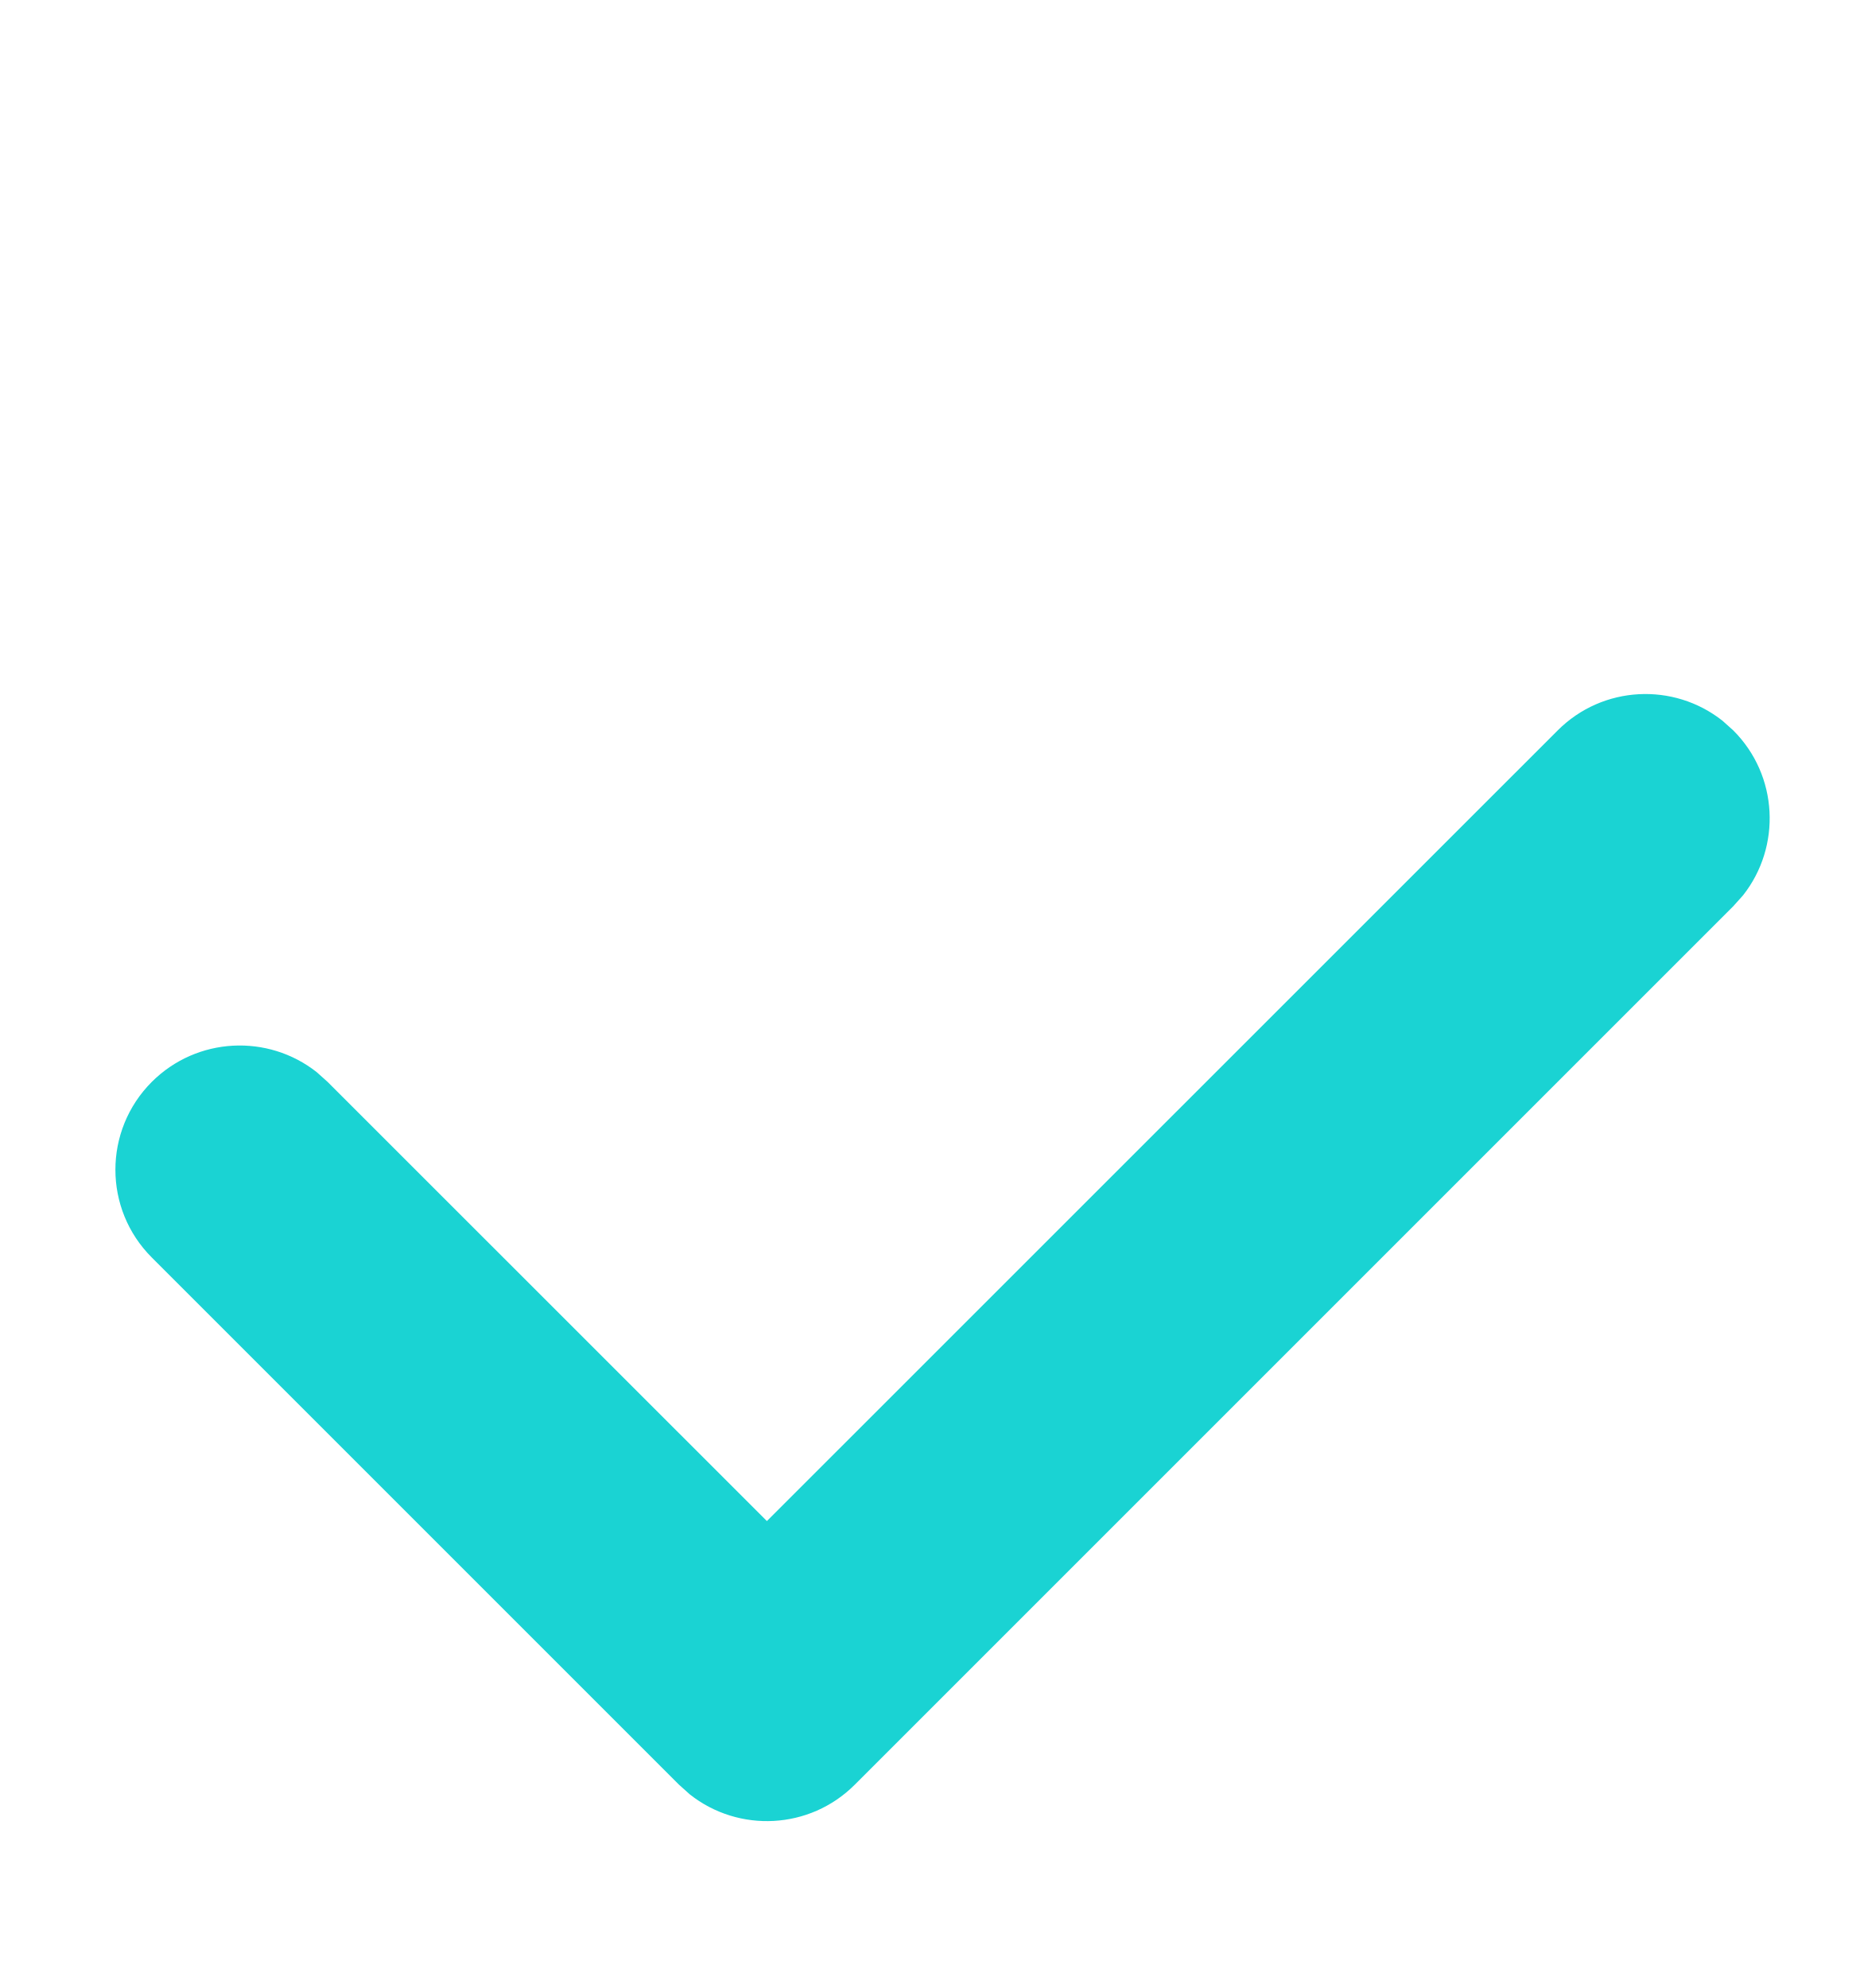
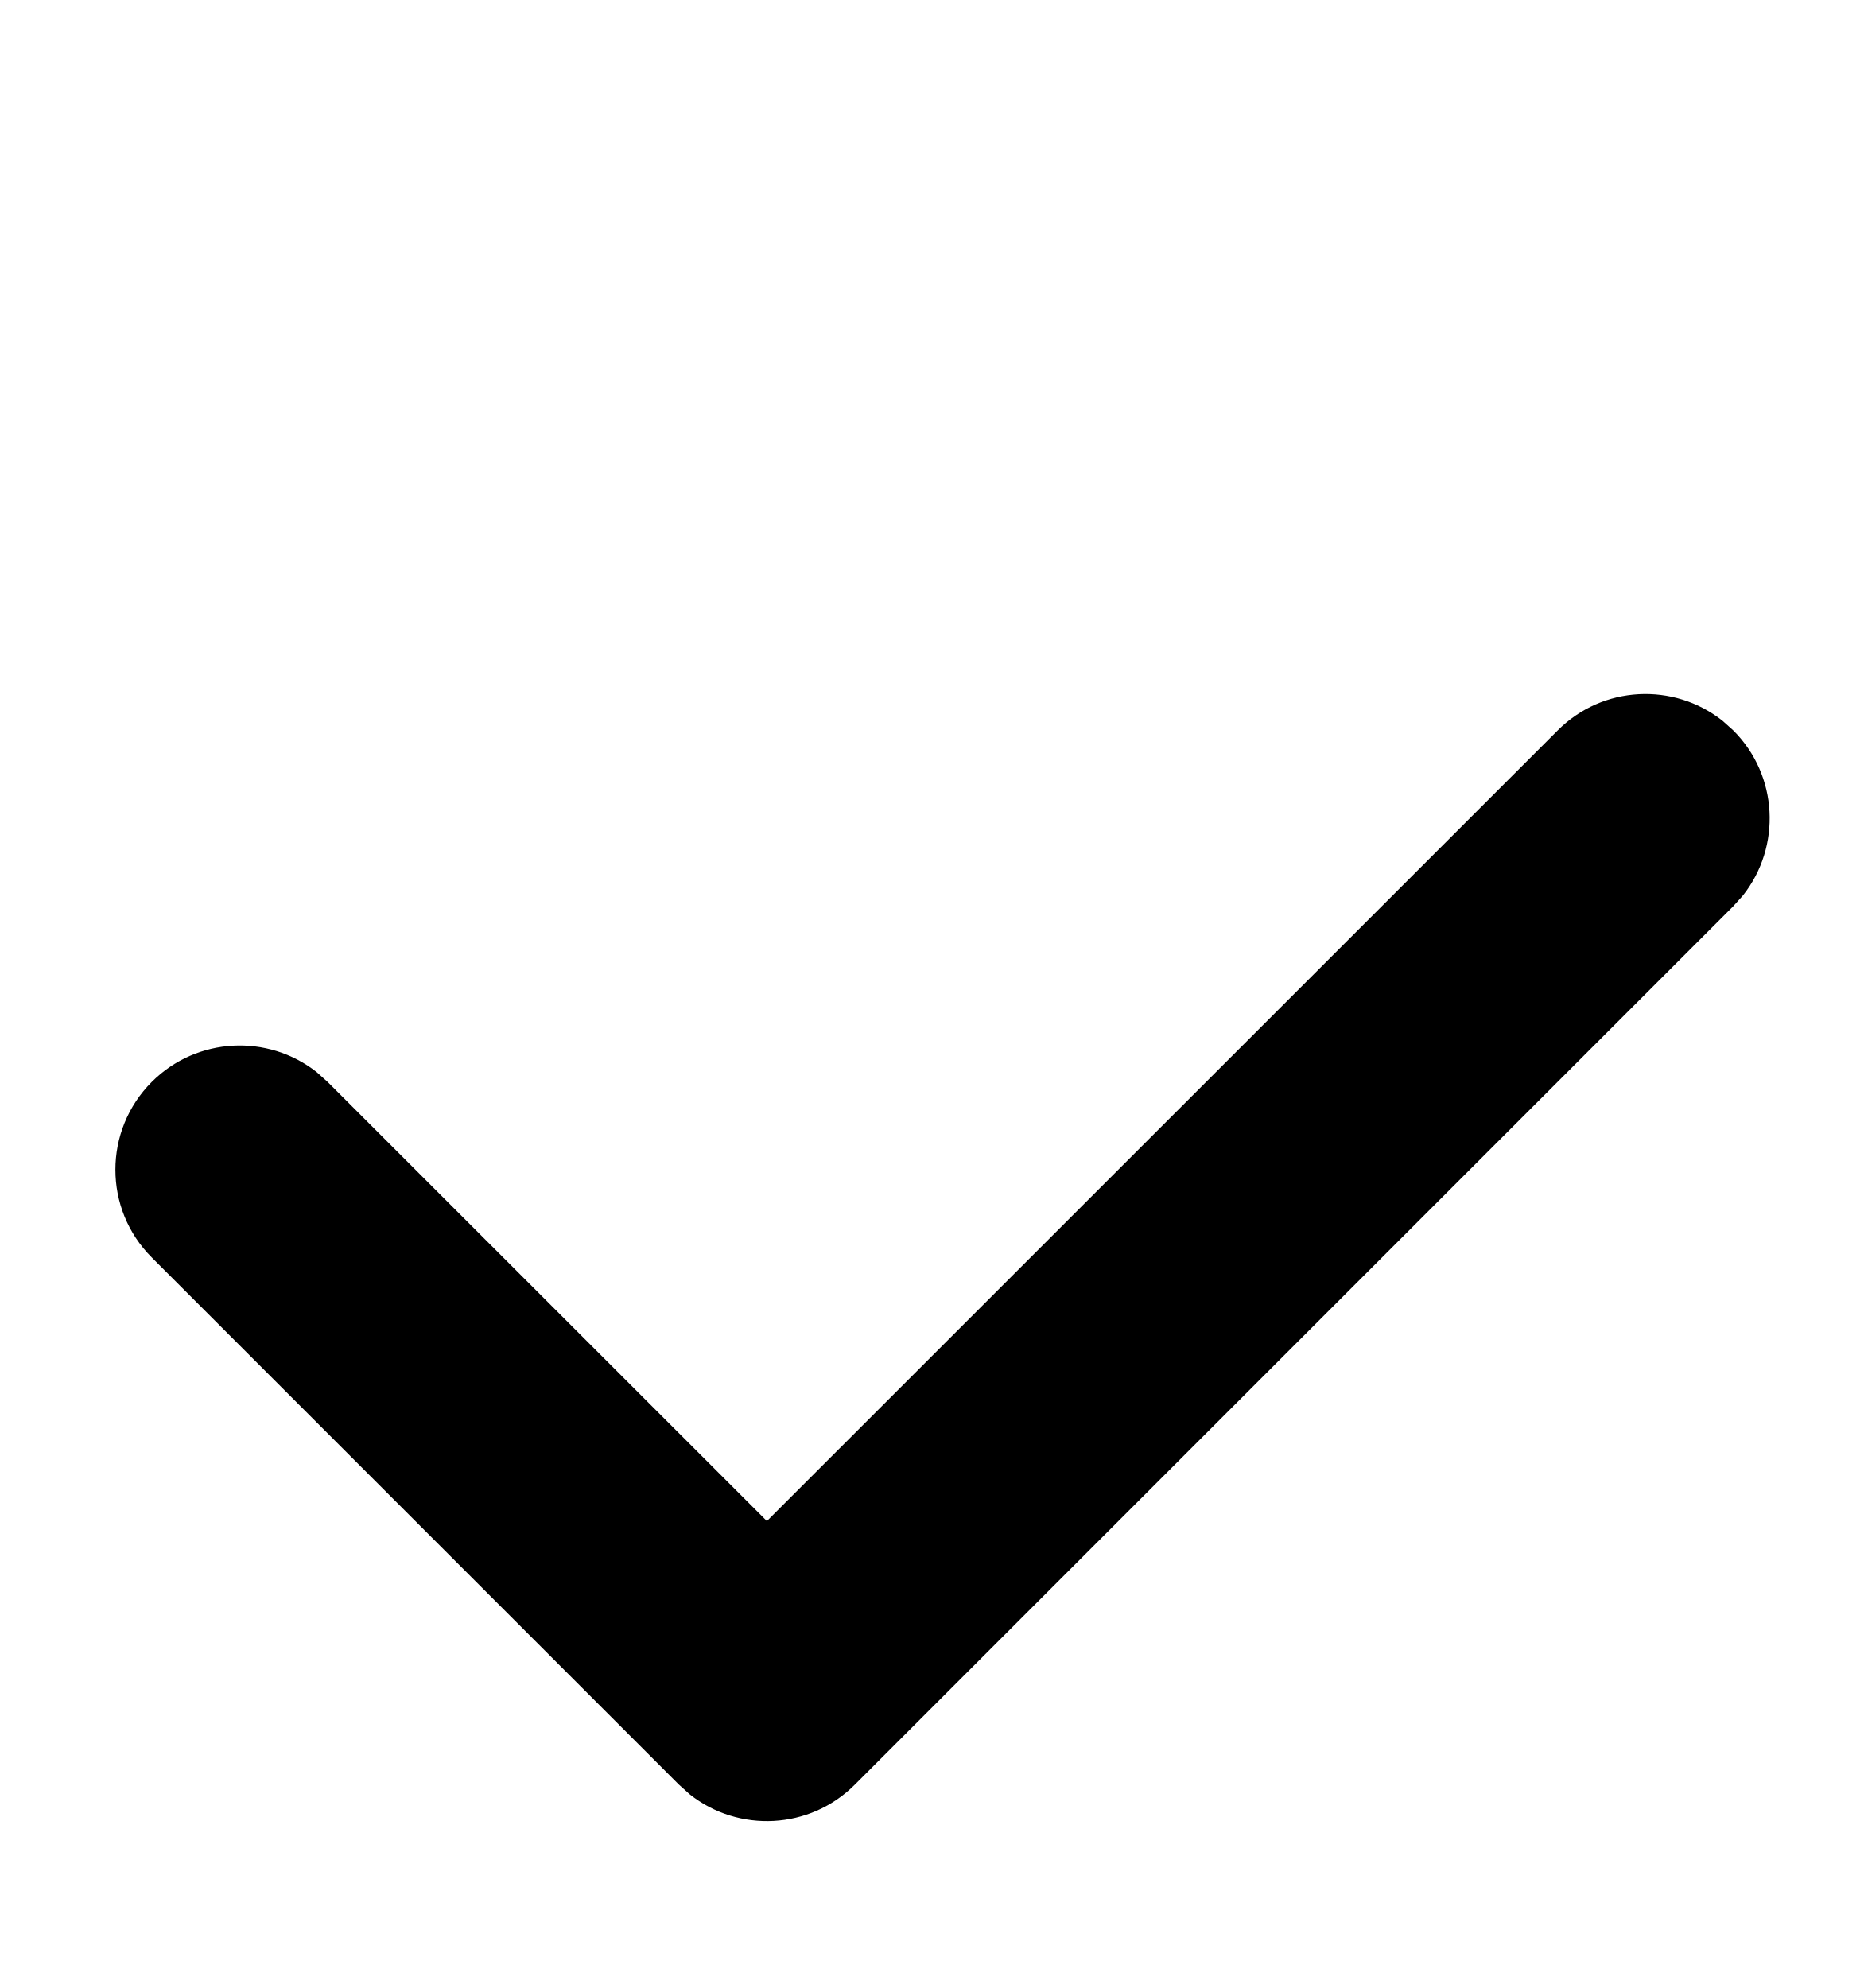
<svg xmlns="http://www.w3.org/2000/svg" width="15" height="16" viewBox="0 0 15 16" fill="none">
-   <path fill-rule="evenodd" clip-rule="evenodd" d="M13.95 5.879C14.312 6.241 14.338 6.813 14.028 7.206L13.95 7.293L6.879 14.364C6.516 14.727 5.944 14.752 5.552 14.442L5.465 14.364L1.222 10.121C0.831 9.731 0.831 9.098 1.222 8.707C1.585 8.345 2.156 8.319 2.549 8.629L2.636 8.707L6.172 12.242L12.536 5.879C12.898 5.516 13.47 5.49 13.863 5.801L13.95 5.879Z" fill="#1AD3D3" />
+   <path fill-rule="evenodd" clip-rule="evenodd" d="M13.95 5.879C14.312 6.241 14.338 6.813 14.028 7.206L13.95 7.293L6.879 14.364C6.516 14.727 5.944 14.752 5.552 14.442L5.465 14.364L1.222 10.121C0.831 9.731 0.831 9.098 1.222 8.707C1.585 8.345 2.156 8.319 2.549 8.629L2.636 8.707L6.172 12.242L12.536 5.879C12.898 5.516 13.47 5.49 13.863 5.801L13.95 5.879Z" fill="currentColor" />
</svg>
